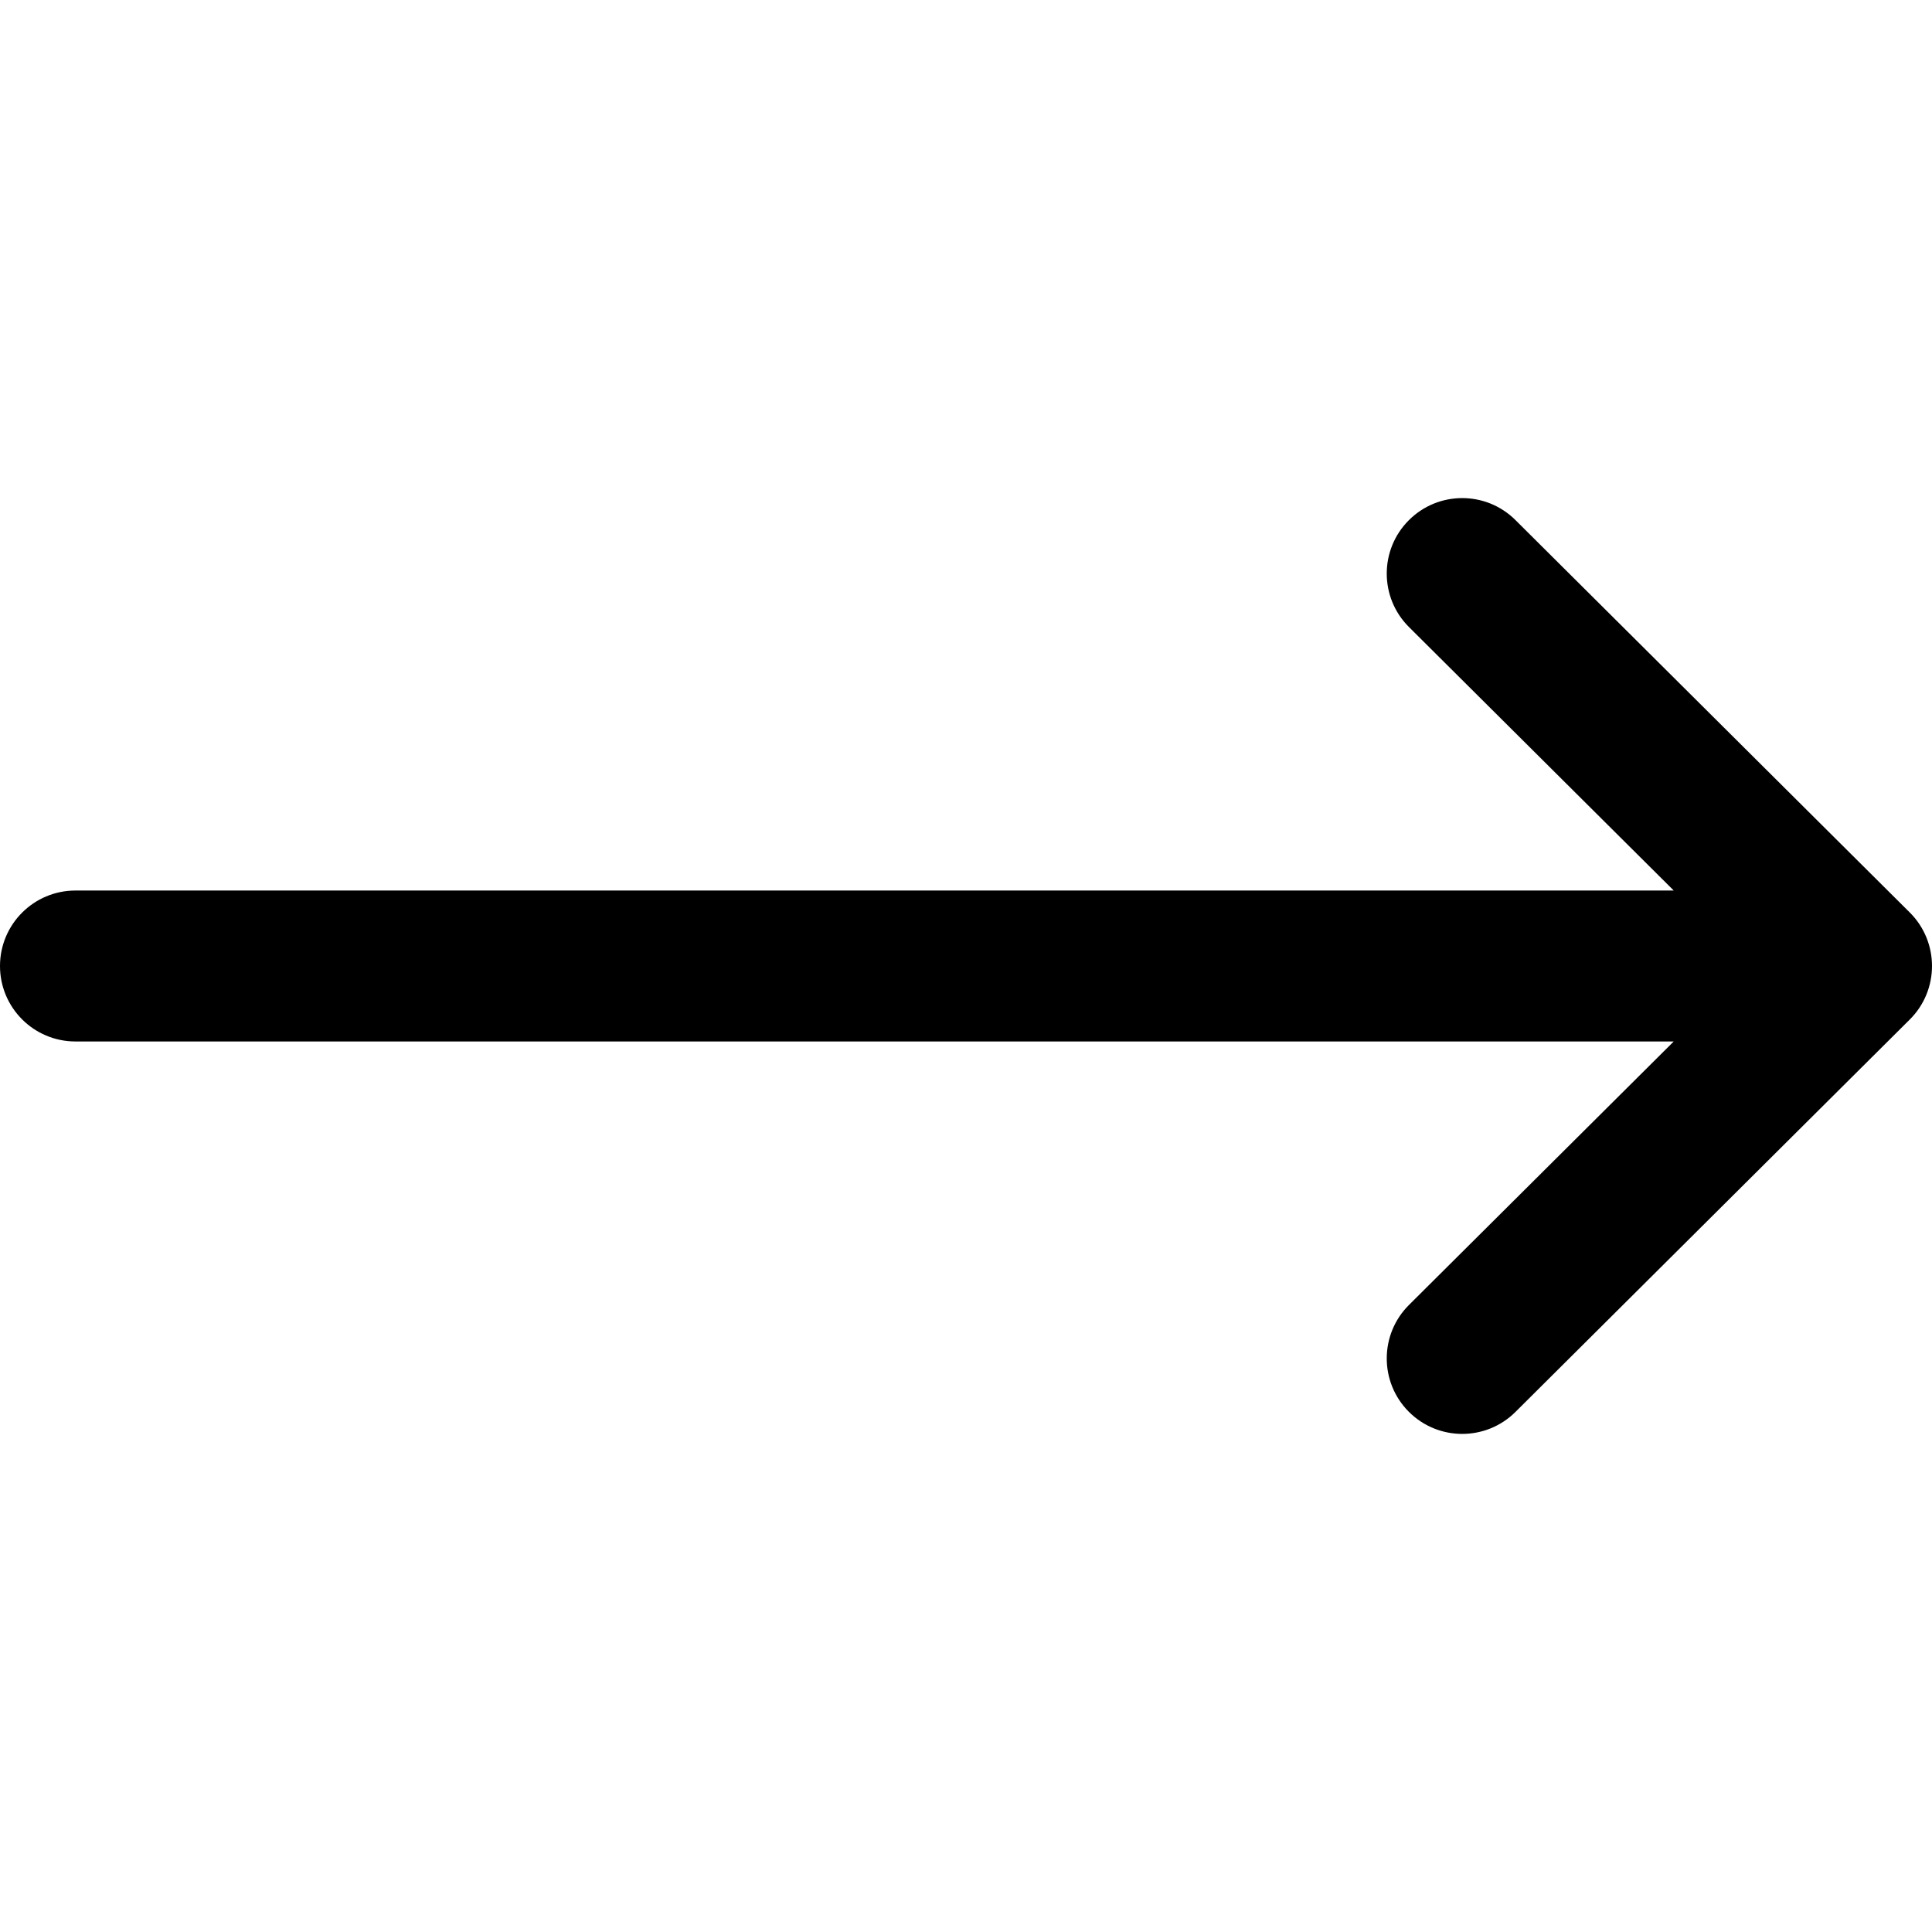
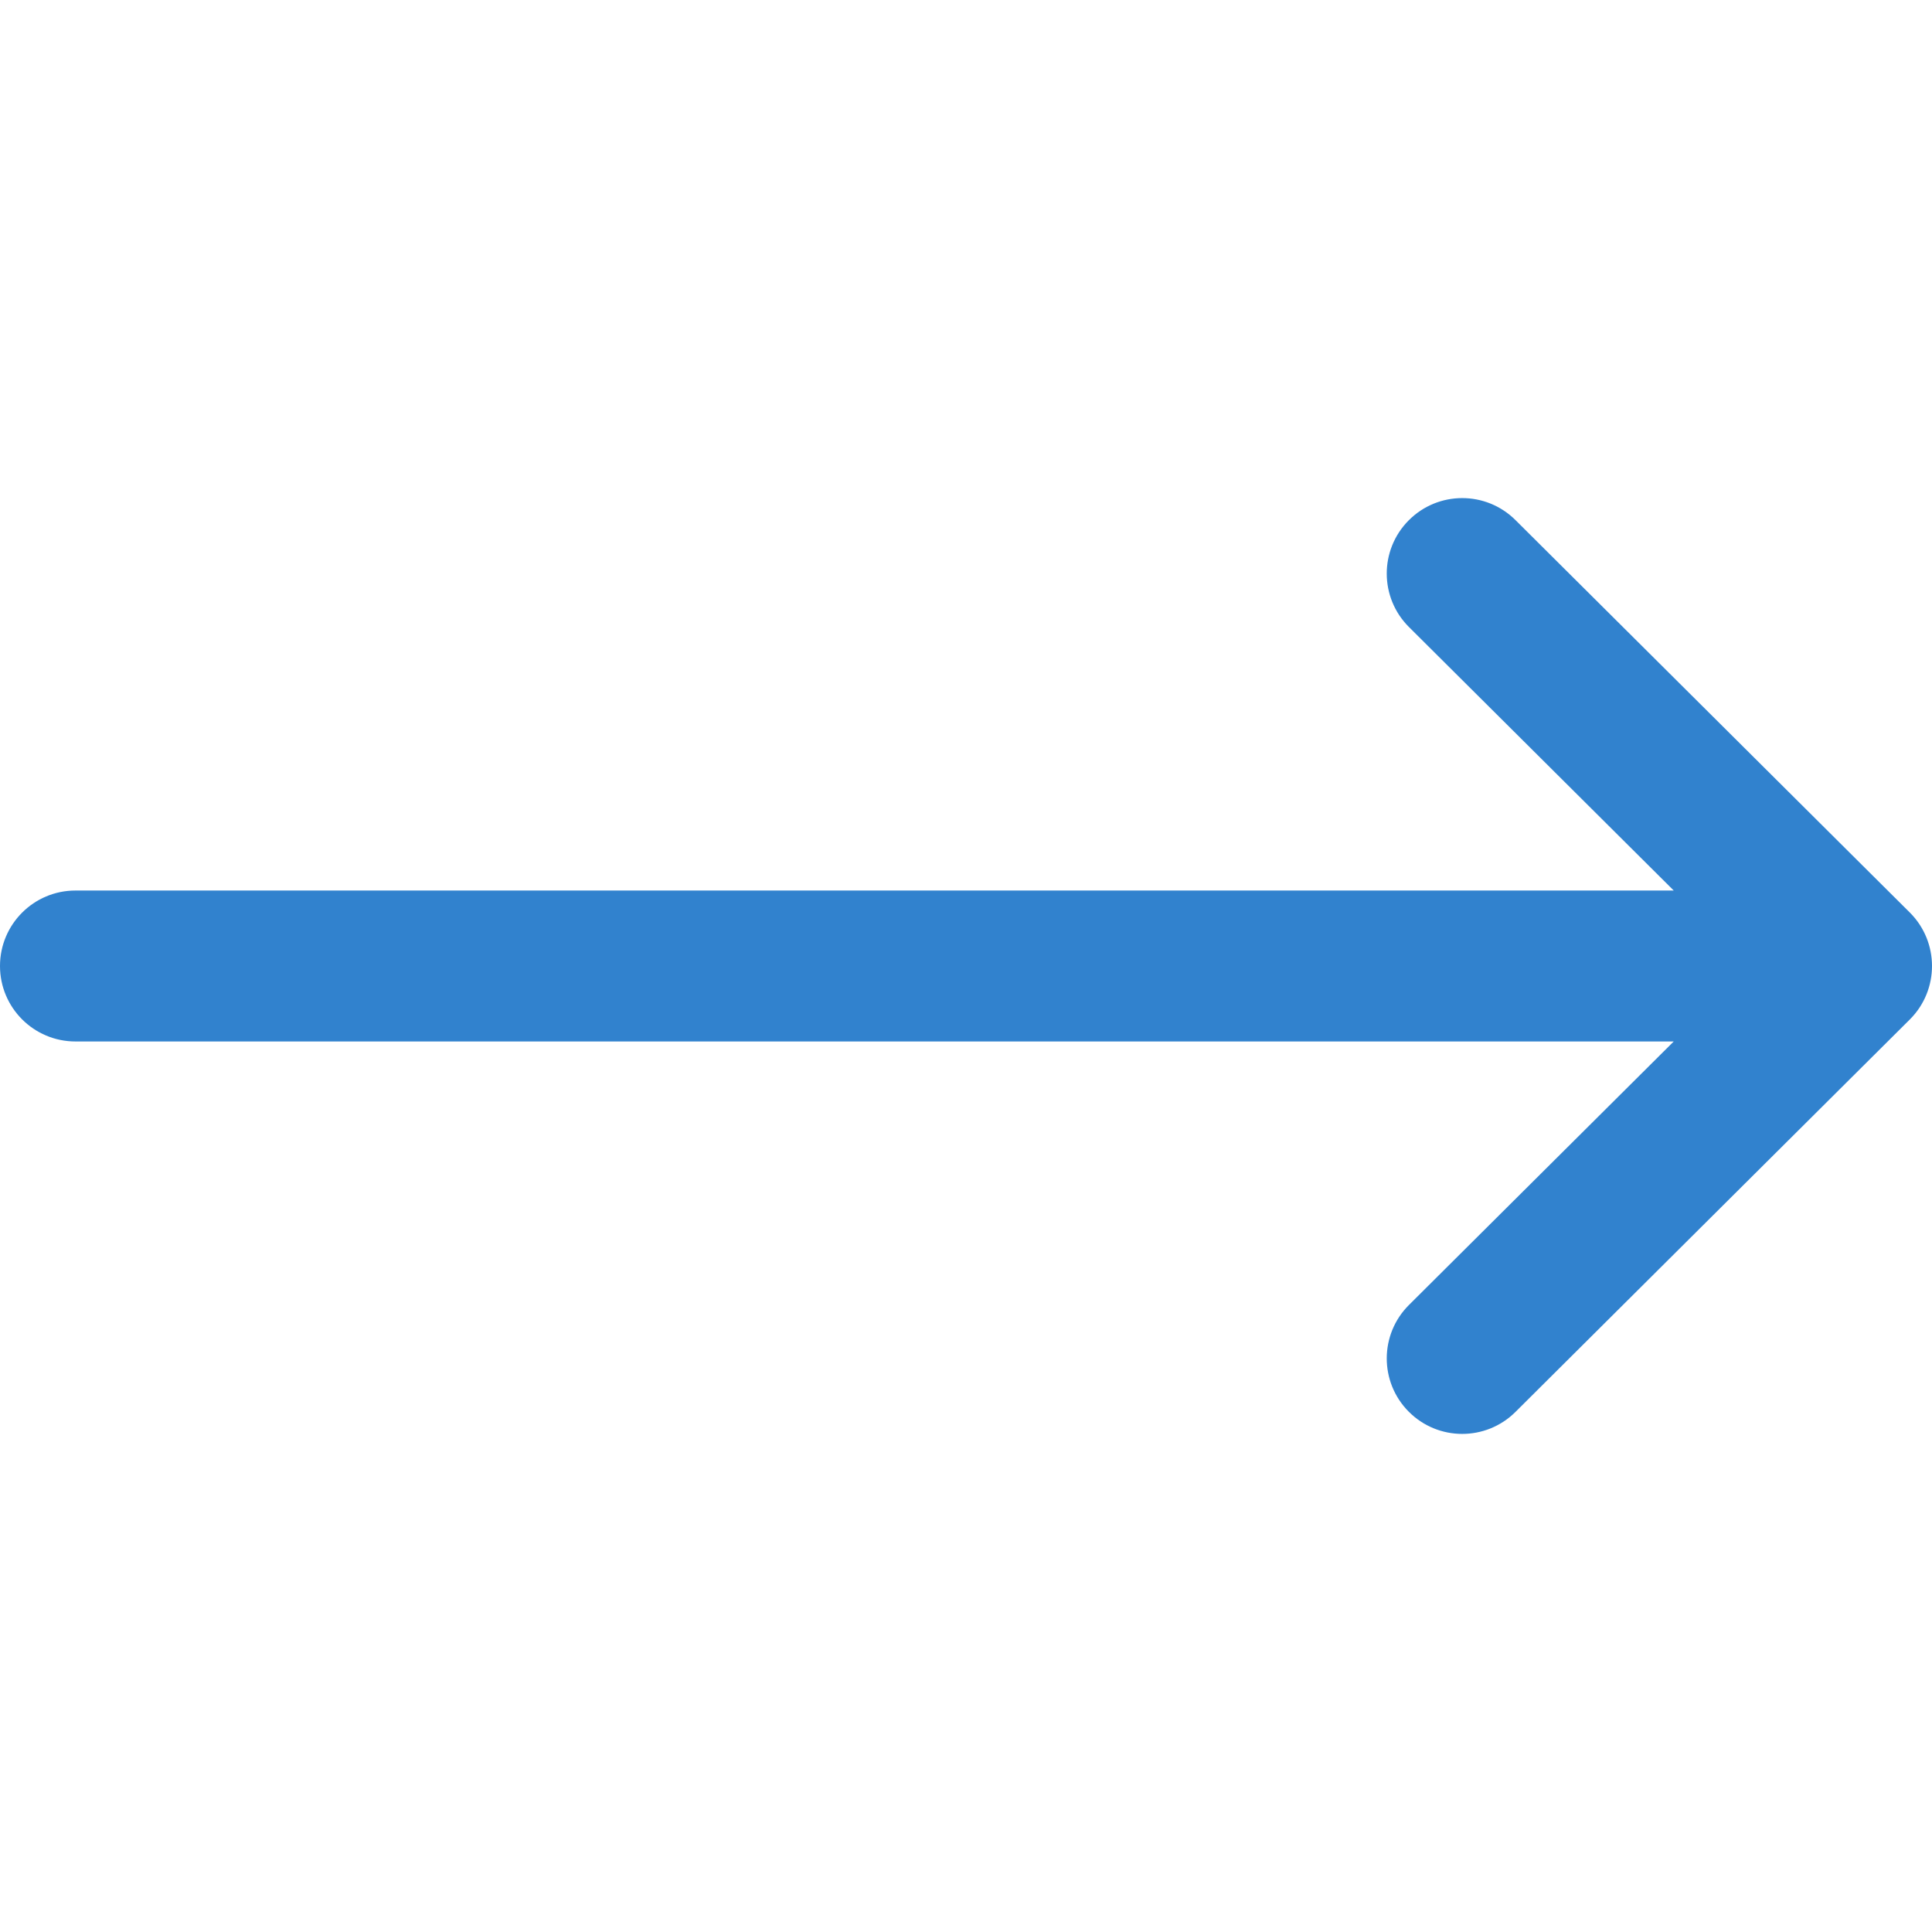
<svg xmlns="http://www.w3.org/2000/svg" version="1.1" id="Capa_1" x="0px" y="0px" viewBox="0 0 512 512" style="enable-background:new 0 0 512 512;" xml:space="preserve">
  <g>
    <g>
-       <path d="M506.134,241.843c-0.006-0.006-0.011-0.013-0.018-0.019l-104.504-104c-7.829-7.791-20.492-7.762-28.285,0.068    c-7.792,7.829-7.762,20.492,0.067,28.284L443.558,236H20c-11.046,0-20,8.954-20,20c0,11.046,8.954,20,20,20h423.557    l-70.162,69.824c-7.829,7.792-7.859,20.455-0.067,28.284c7.793,7.831,20.457,7.858,28.285,0.068l104.504-104    c0.006-0.006,0.011-0.013,0.018-0.019C513.968,262.339,513.943,249.635,506.134,241.843z" />
+       <path d="M506.134,241.843c-0.006-0.006-0.011-0.013-0.018-0.019l-104.504-104c-7.829-7.791-20.492-7.762-28.285,0.068    c-7.792,7.829-7.762,20.492,0.067,28.284L443.558,236H20c-11.046,0-20,8.954-20,20c0,11.046,8.954,20,20,20h423.557    l-70.162,69.824c-7.829,7.792-7.859,20.455-0.067,28.284c7.793,7.831,20.457,7.858,28.285,0.068l104.504-104    c0.006-0.006,0.011-0.013,0.018-0.019C513.968,262.339,513.943,249.635,506.134,241.843z" fill="#3182ce" />
    </g>
  </g>
-   <g>
- </g>
-   <g>
- </g>
-   <g>
- </g>
-   <g>
- </g>
-   <g>
- </g>
-   <g>
- </g>
-   <g>
- </g>
-   <g>
- </g>
-   <g>
- </g>
-   <g>
- </g>
-   <g>
- </g>
-   <g>
- </g>
-   <g>
- </g>
-   <g>
- </g>
-   <g>
- </g>
</svg>
